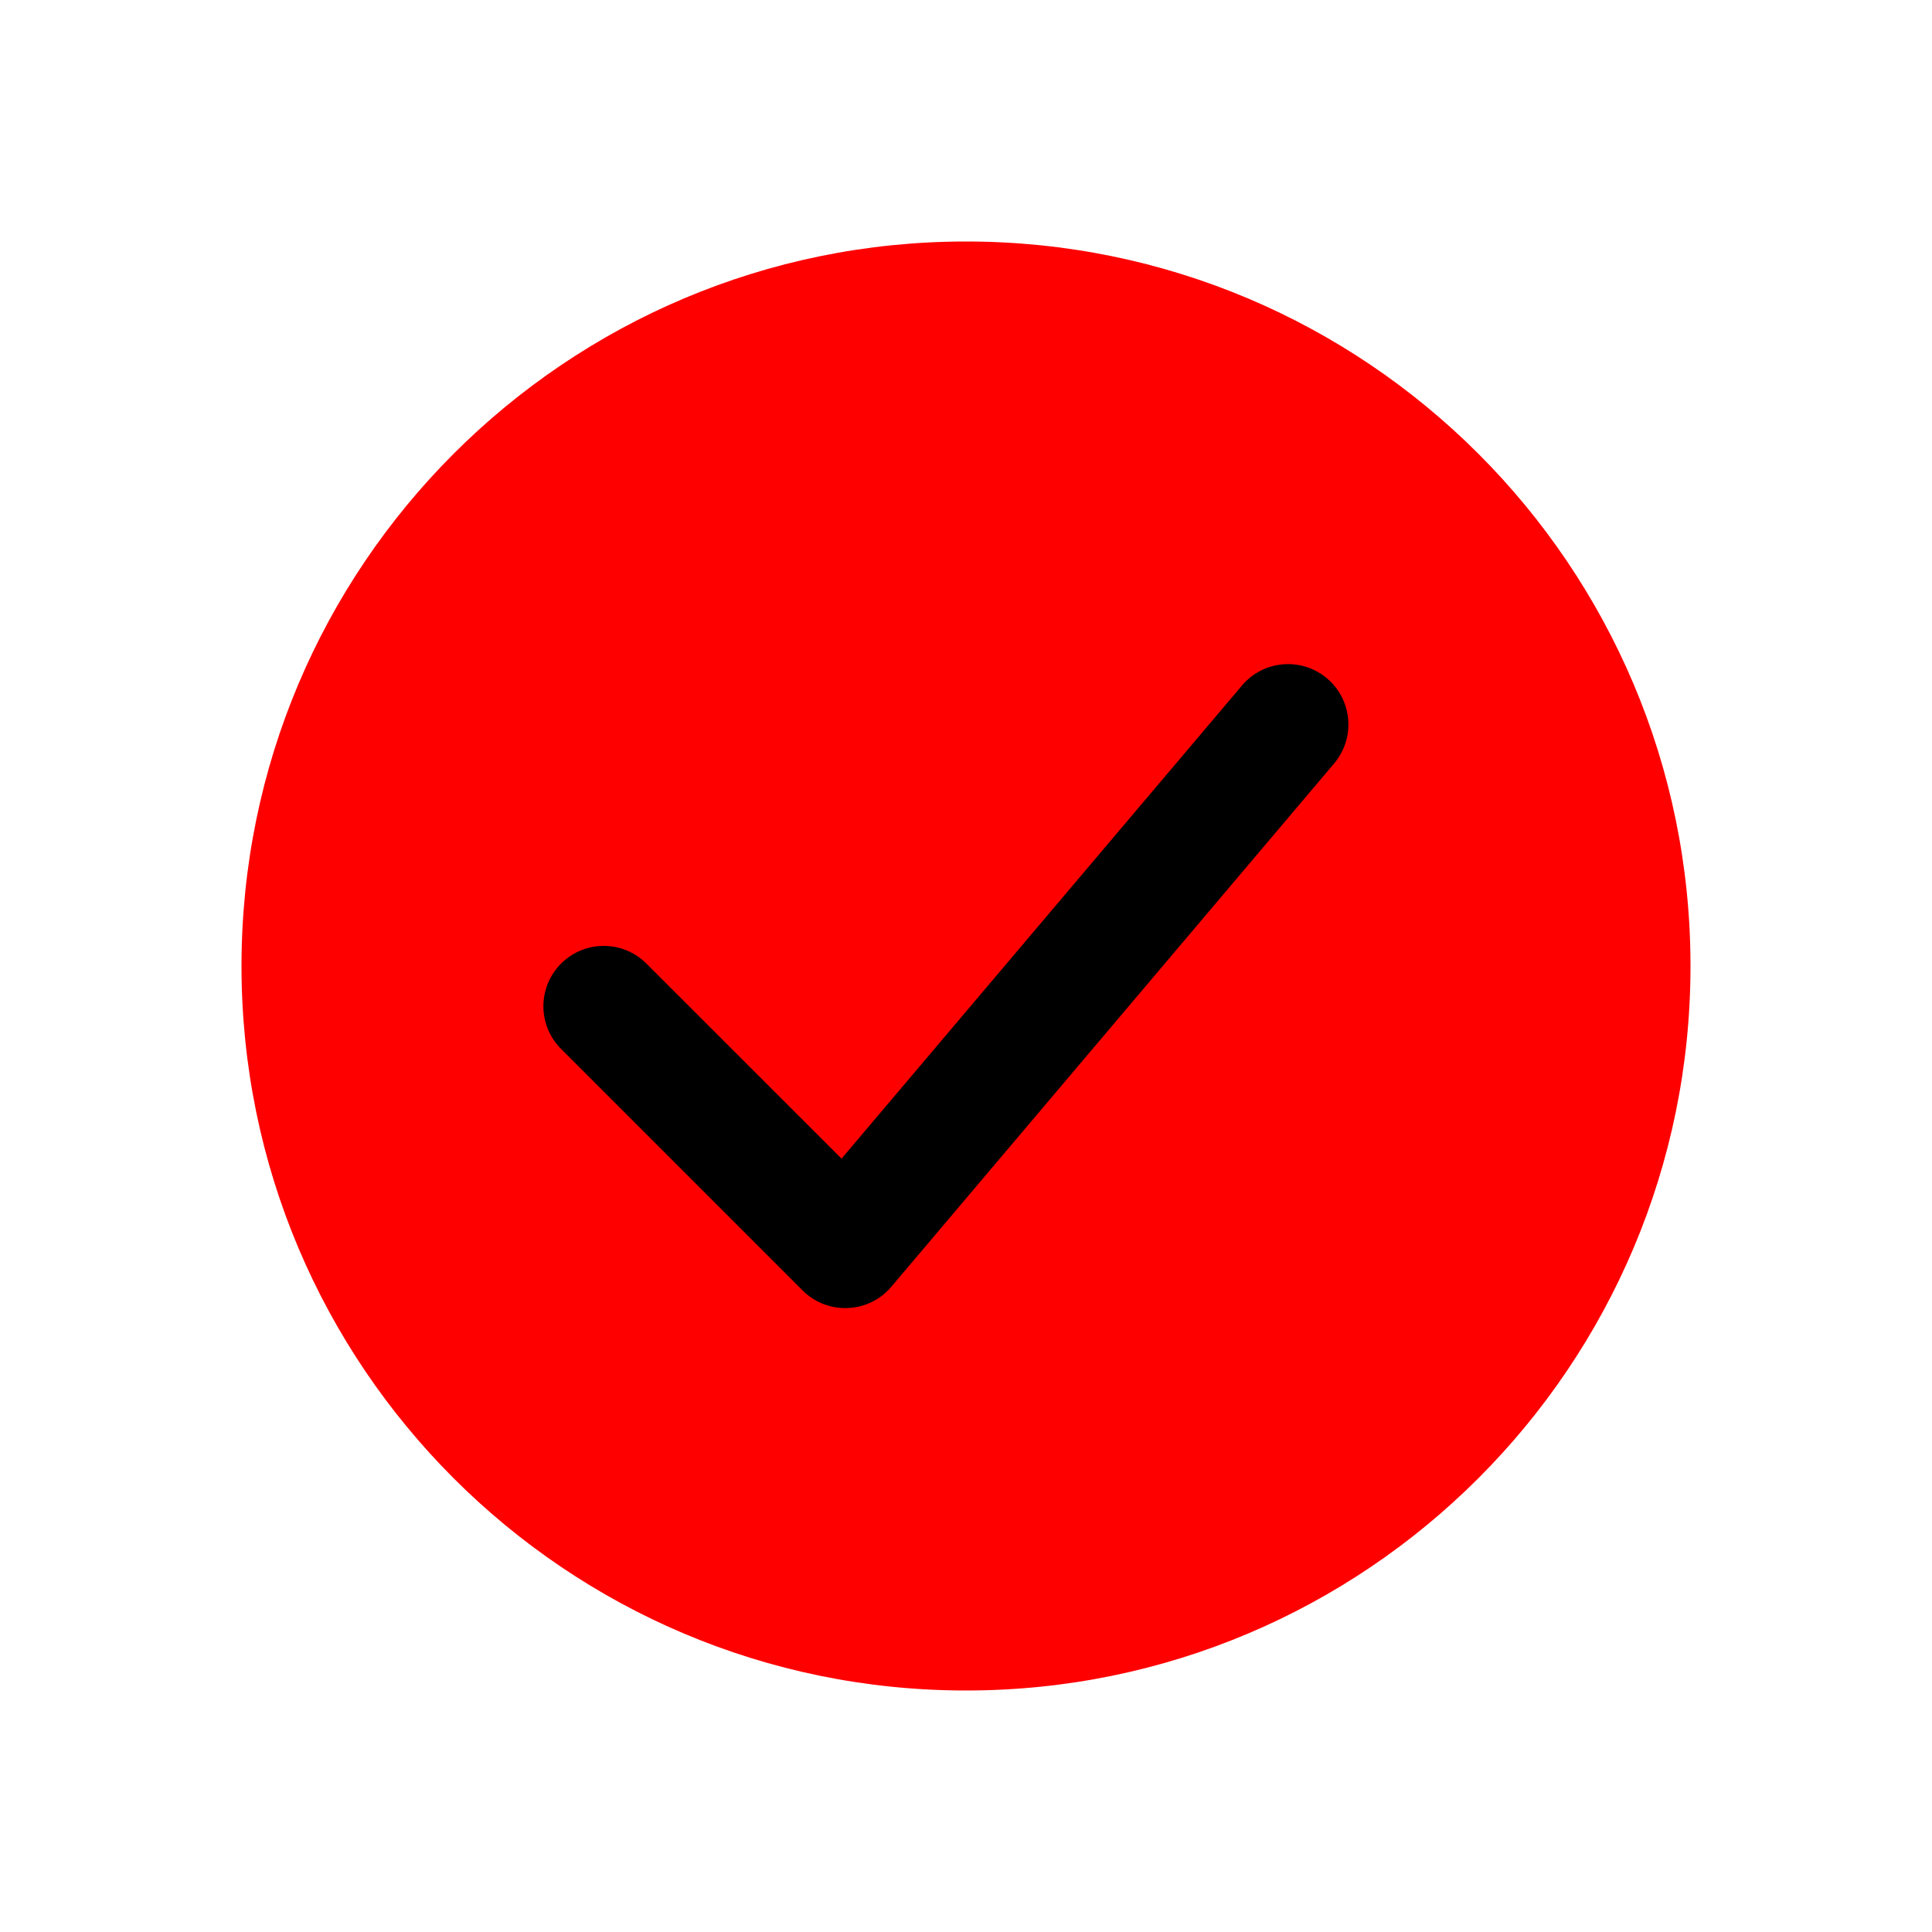
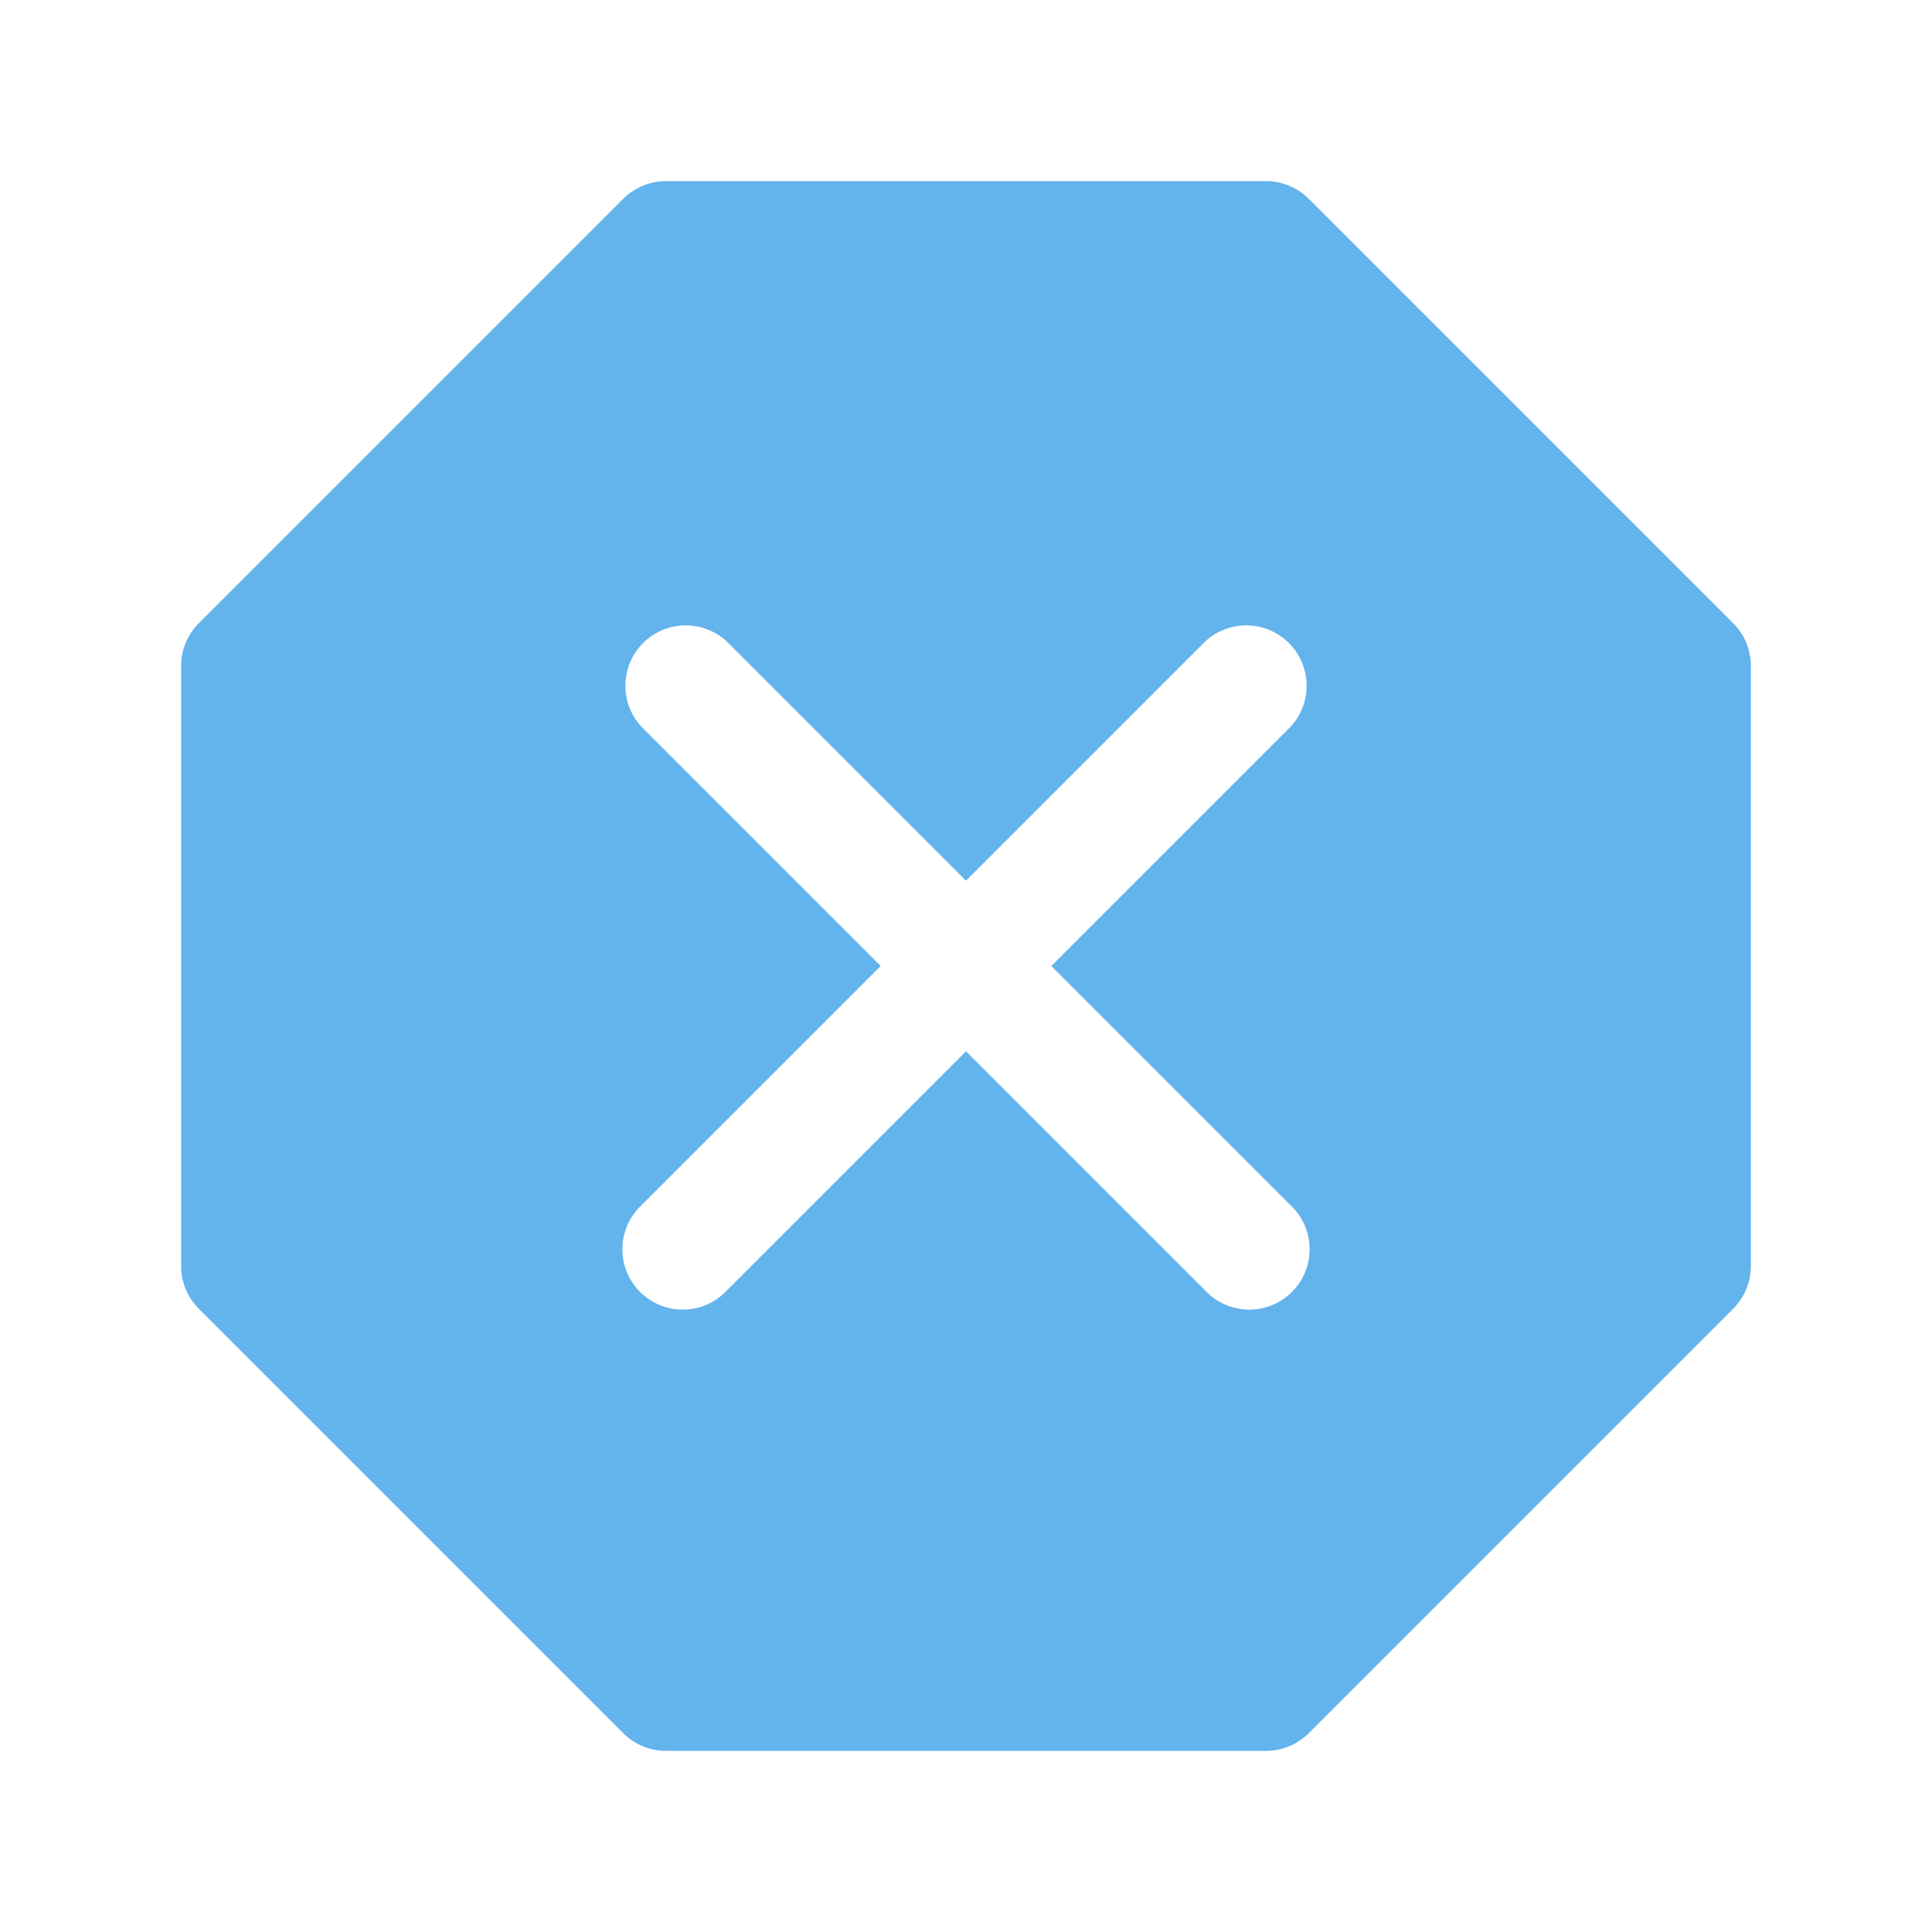
- <svg xmlns="http://www.w3.org/2000/svg" width="24" height="24" viewBox="0 0 24 24" fill="none" focusable="false" role="img">
-   <path fill="#ff0000" fill-rule="evenodd" d="M12 21C16.971 21 21 16.971 21 12C21 7.029 16.971 3 12 3C7.029 3 3 7.029 3 12C3 16.971 7.029 21 12 21Z" clip-rule="evenodd" />
-   <path fill="#000" fill-rule="evenodd" d="M16.573 9.484C16.84 9.168 16.801 8.695 16.485 8.427C16.168 8.16 15.695 8.199 15.428 8.516L10.454 14.393L8.03 11.97C7.737 11.677 7.263 11.677 6.97 11.97C6.677 12.263 6.677 12.738 6.97 13.03L9.97 16.03C10.118 16.179 10.322 16.258 10.531 16.249C10.741 16.241 10.937 16.145 11.072 15.985L16.573 9.484Z" clip-rule="evenodd" />
+ <svg xmlns="http://www.w3.org/2000/svg" width="1em" height="1em" viewBox="0 0 24 24" fill="none" focusable="false" role="img">
+   <path fill-rule="evenodd" clip-rule="evenodd" d="M7.742 2.47a.75.75 0 0 1 .53-.22h7.456a.75.75 0 0 1 .53.22l5.272 5.272c.141.14.22.331.22.53v7.456a.75.75 0 0 1-.22.53l-5.272 5.272a.75.75 0 0 1-.53.22H8.272a.75.75 0 0 1-.53-.22L2.47 16.258a.75.75 0 0 1-.22-.53V8.272a.75.75 0 0 1 .22-.53L7.742 2.47Z           m1.288 5.5a.75.75 0 0 0-1.06 1.06L10.94 12l-2.97 2.97a.75.75 0 1 0 1.06 1.06L12 13.06l2.97 2.97a.75.75 0 1 0 1.06-1.06L13.06 12l2.97-2.97a.75.75 0 0 0-1.06-1.06L12 10.94 9.03 7.97Z" fill="#63B3ED">
+ 
+     </path>
</svg>
